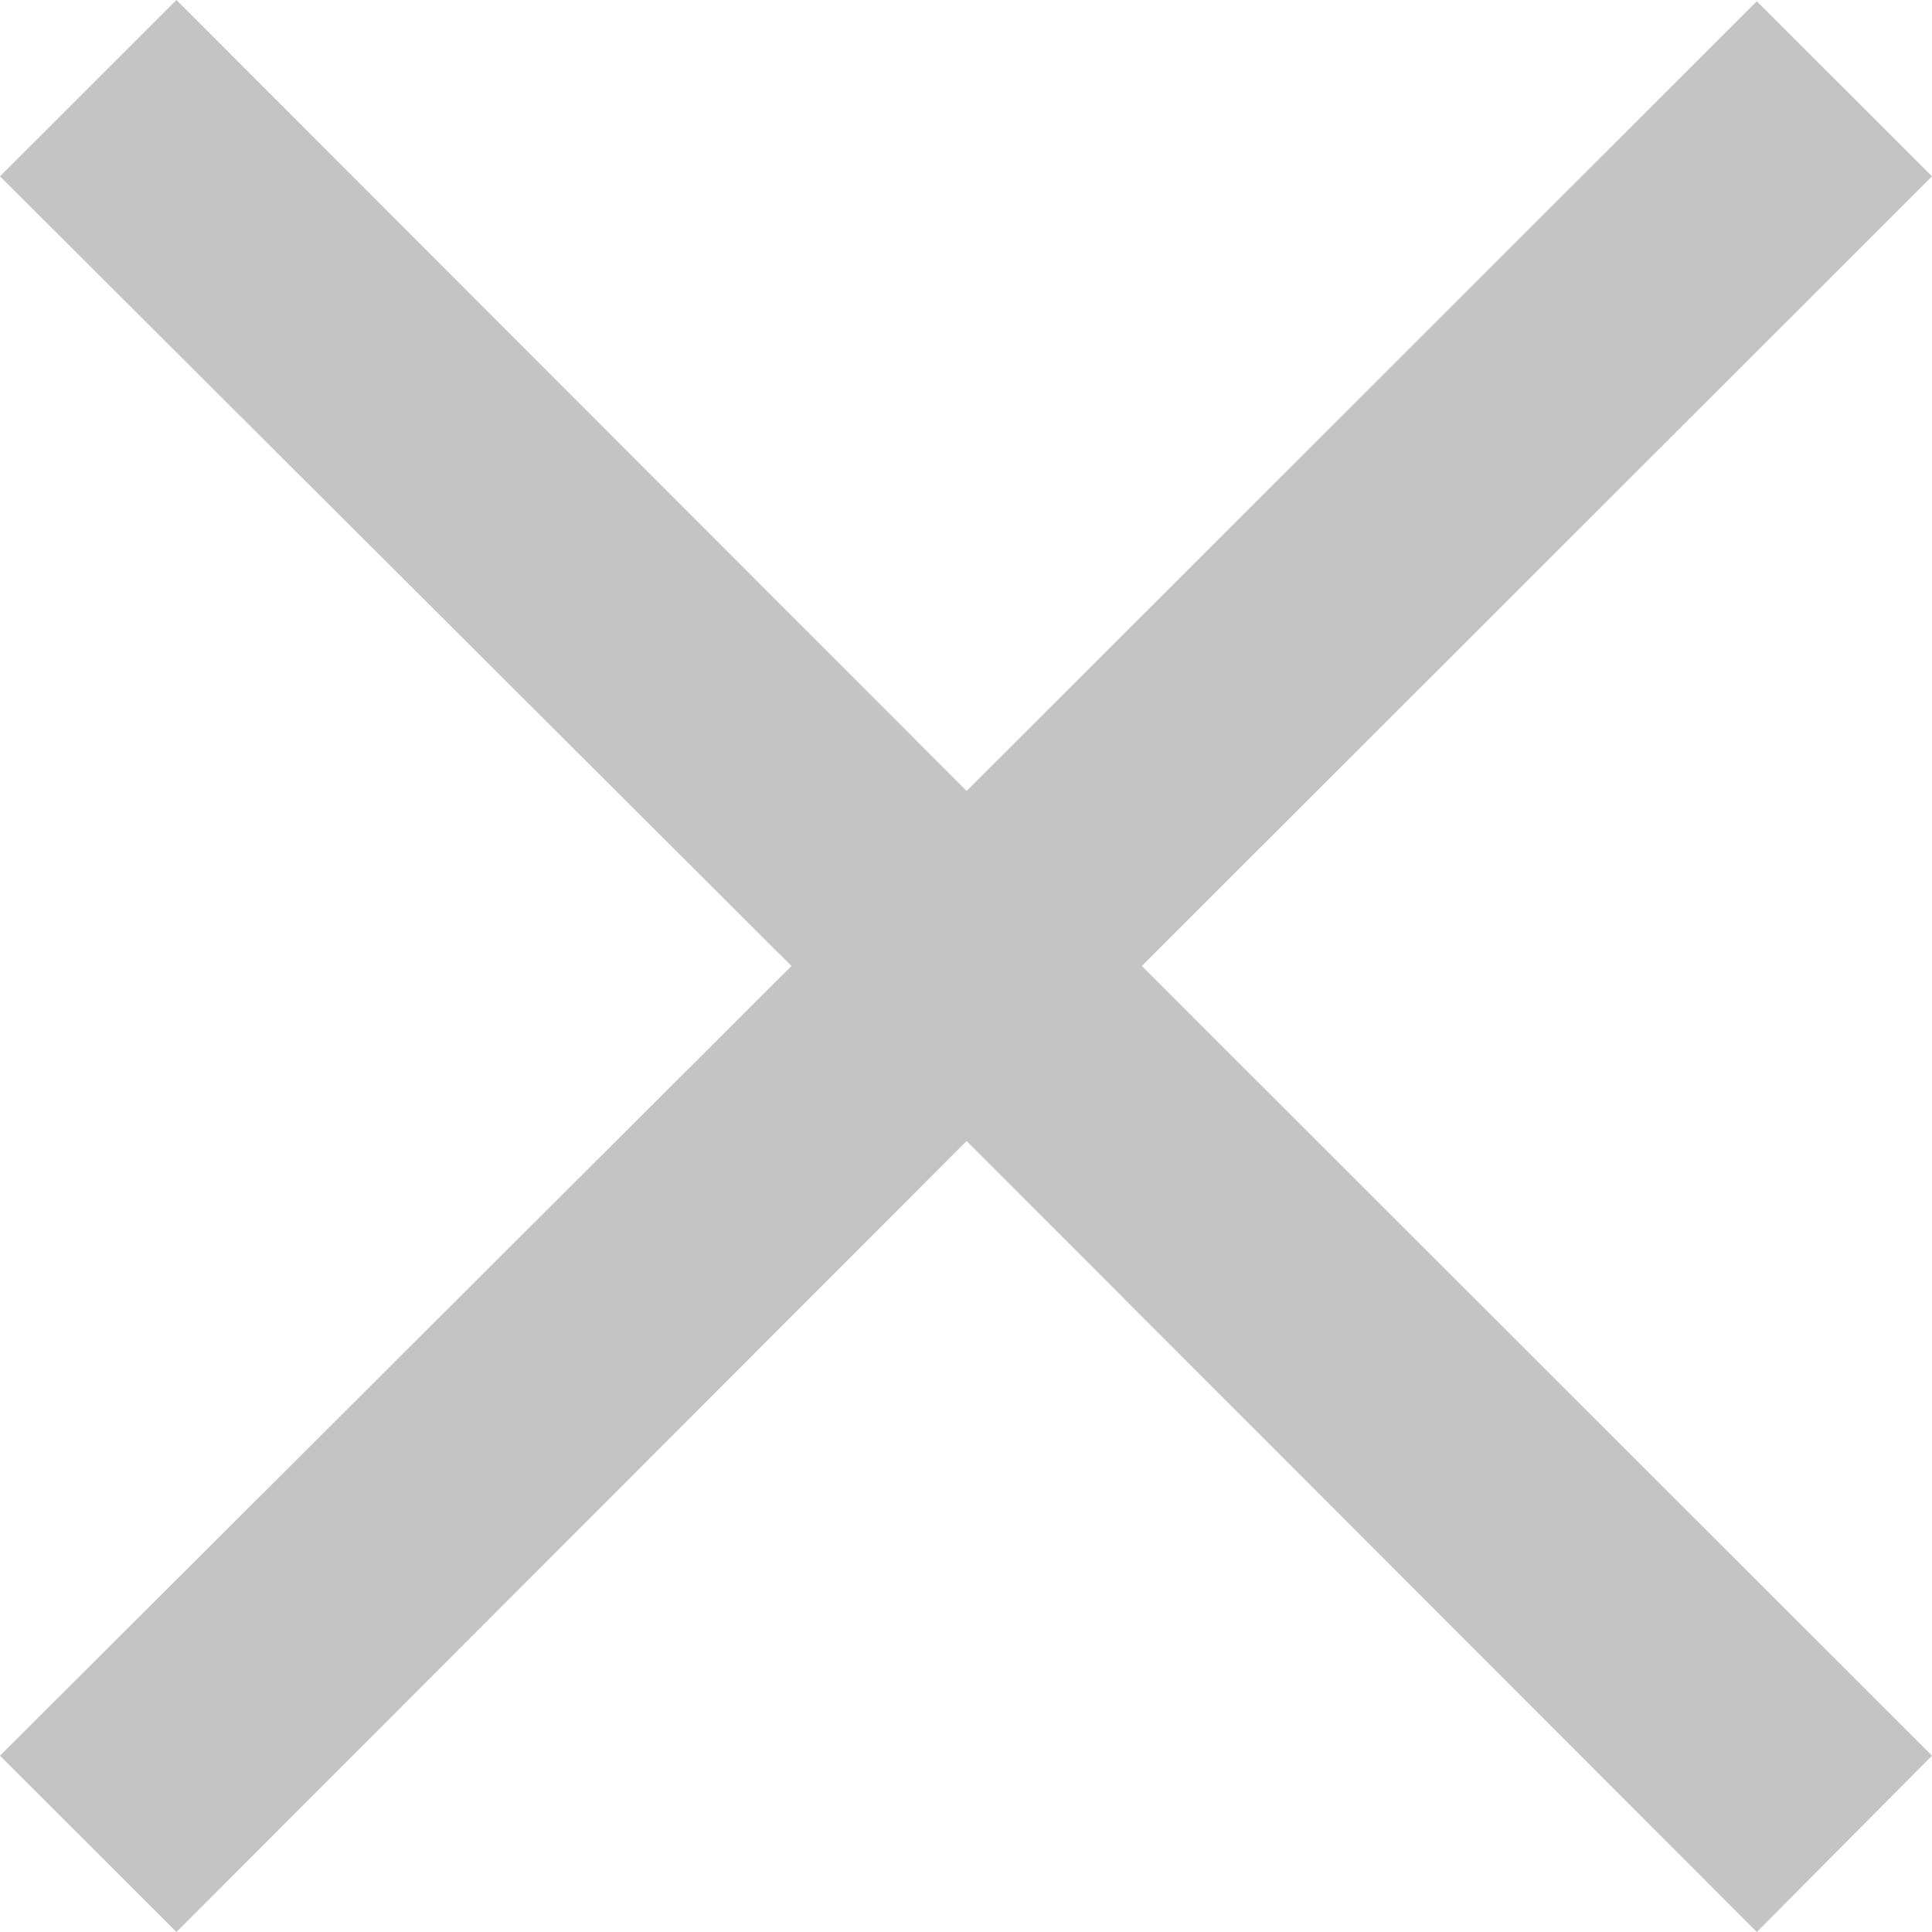
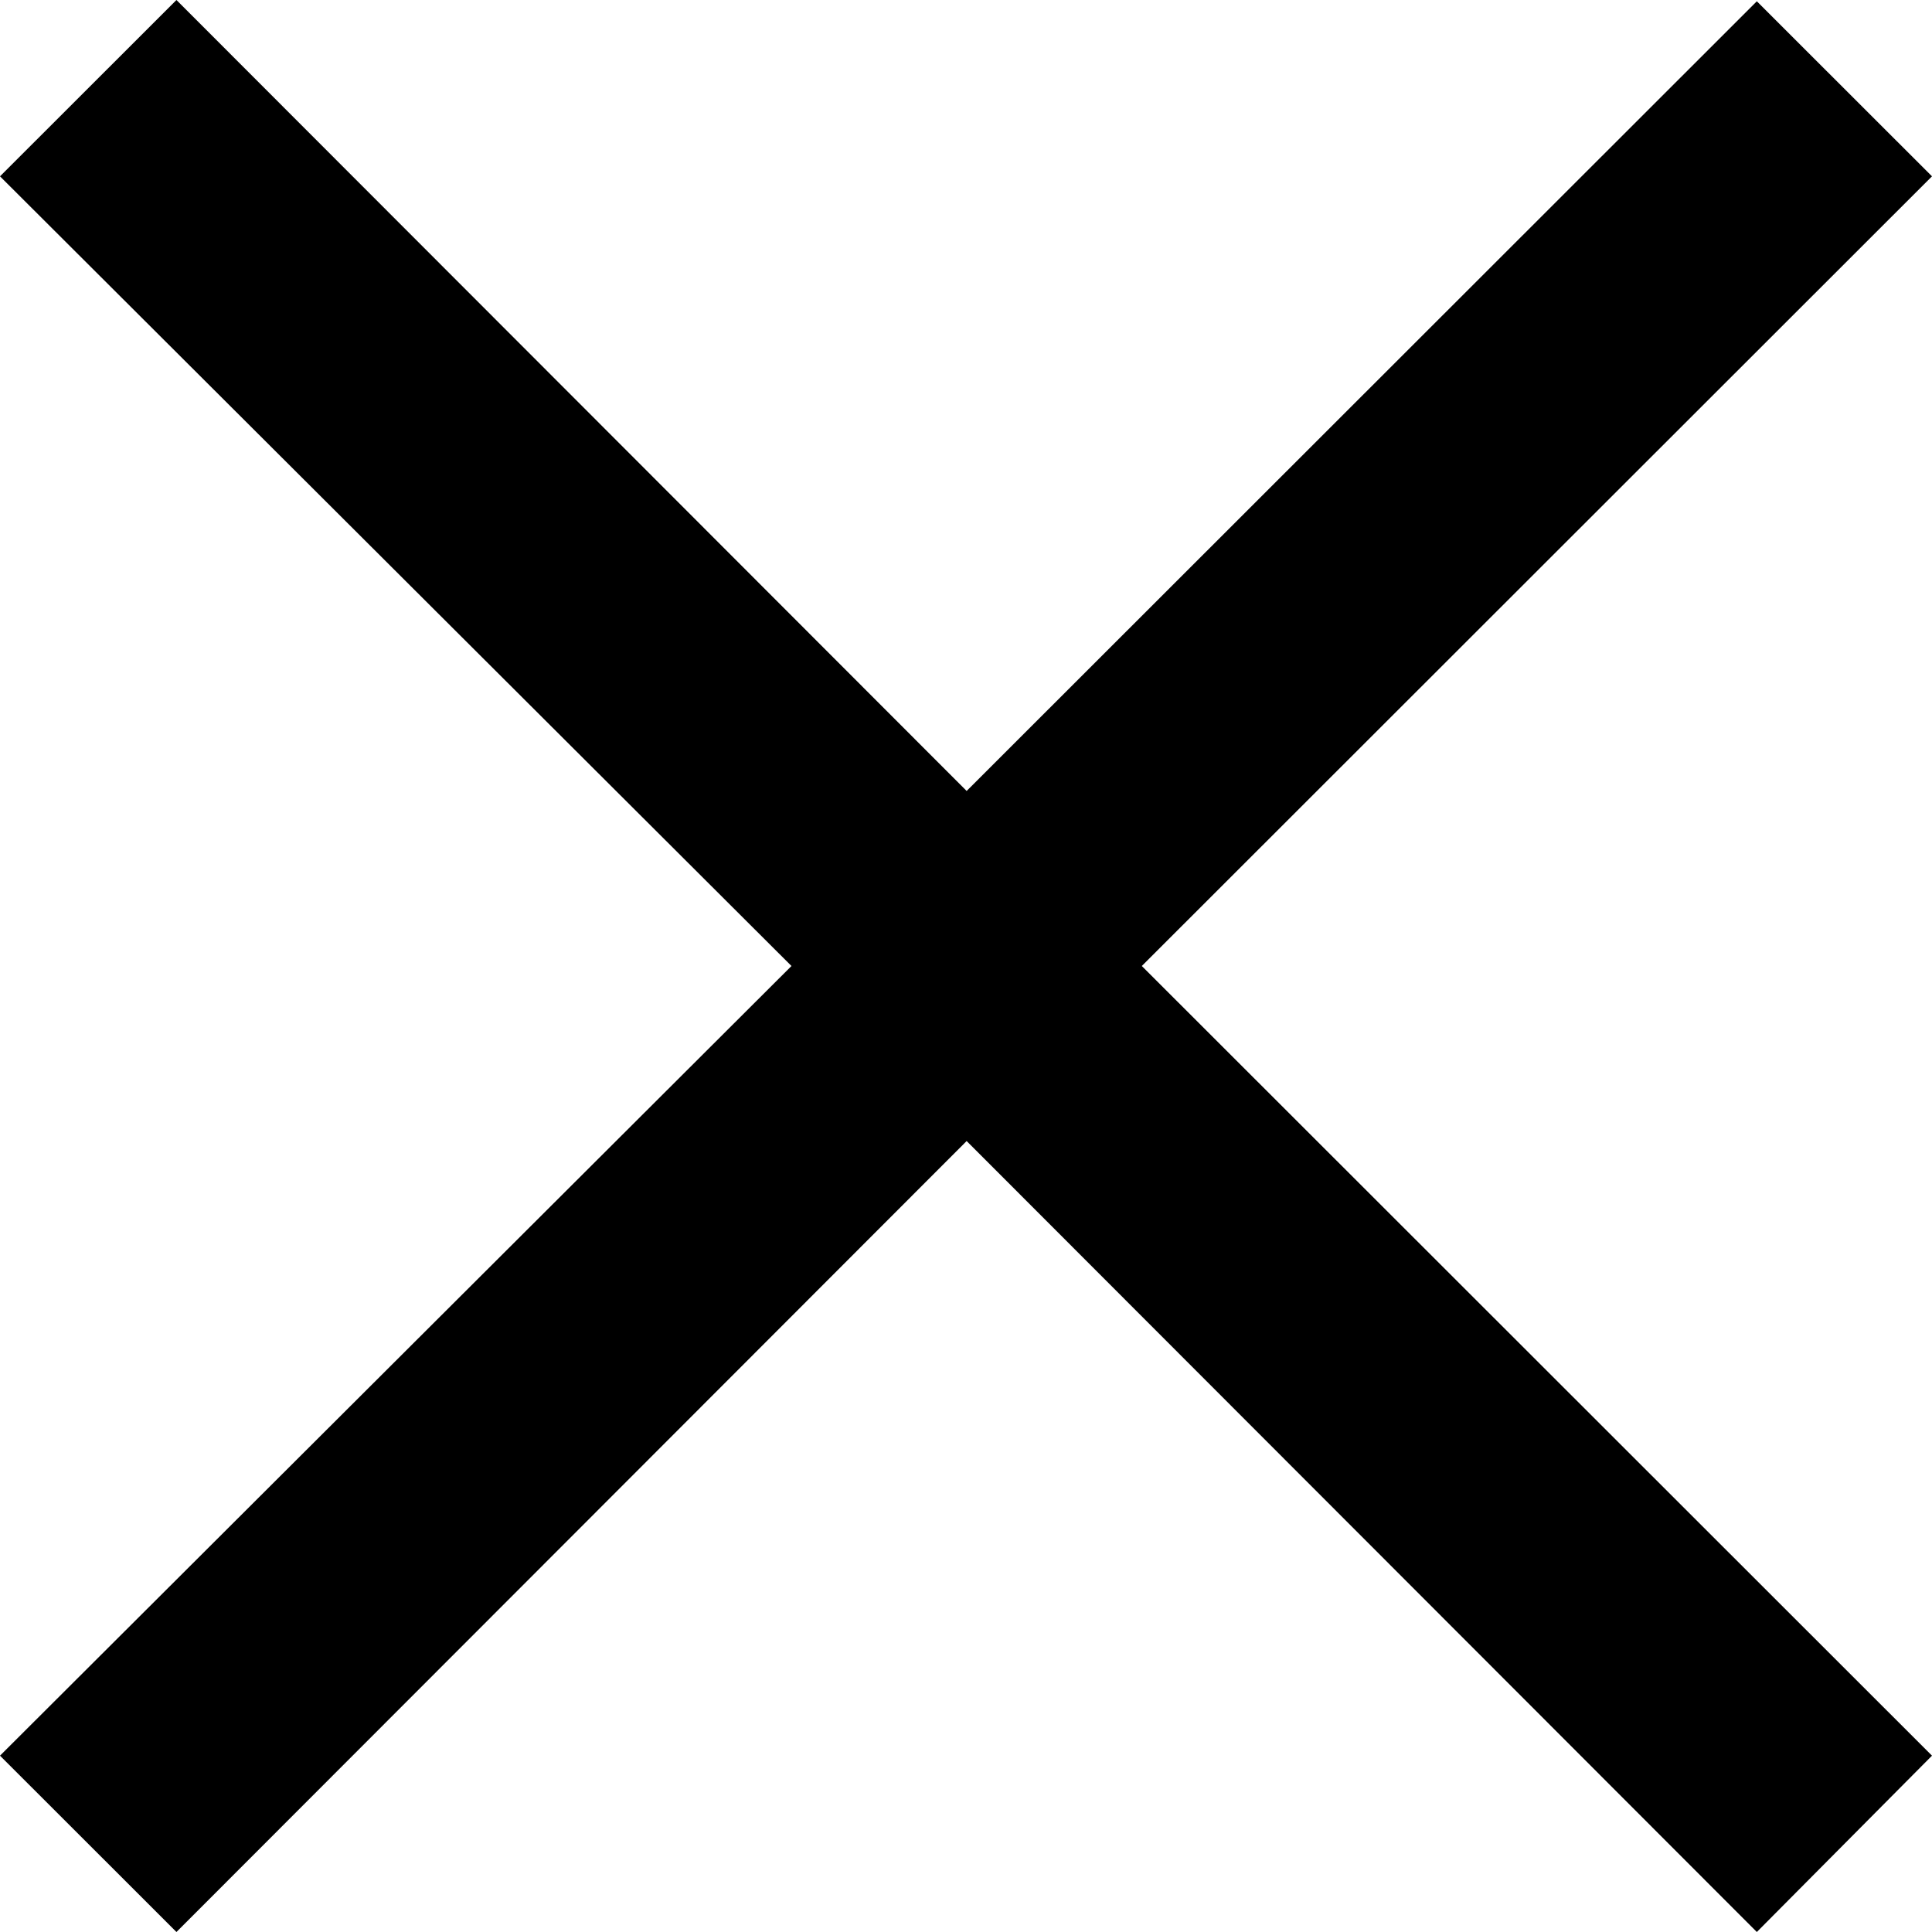
<svg xmlns="http://www.w3.org/2000/svg" width="15" height="15" viewBox="0 0 15 15" fill="none">
-   <path d="M13.64 15L7.505 8.859L1.37 15L0 13.631L6.145 7.5L0 1.369L1.37 0L7.505 6.141L13.64 0.01L15 1.369L8.865 7.5L15 13.631L13.64 15Z" fill="#C4C4C4" />
+   <path d="M13.64 15L7.505 8.859L1.37 15L0 13.631L6.145 7.5L0 1.369L1.37 0L7.505 6.141L13.64 0.01L15 1.369L8.865 7.5L15 13.631L13.64 15Z" fill="currentColor" />
</svg>
